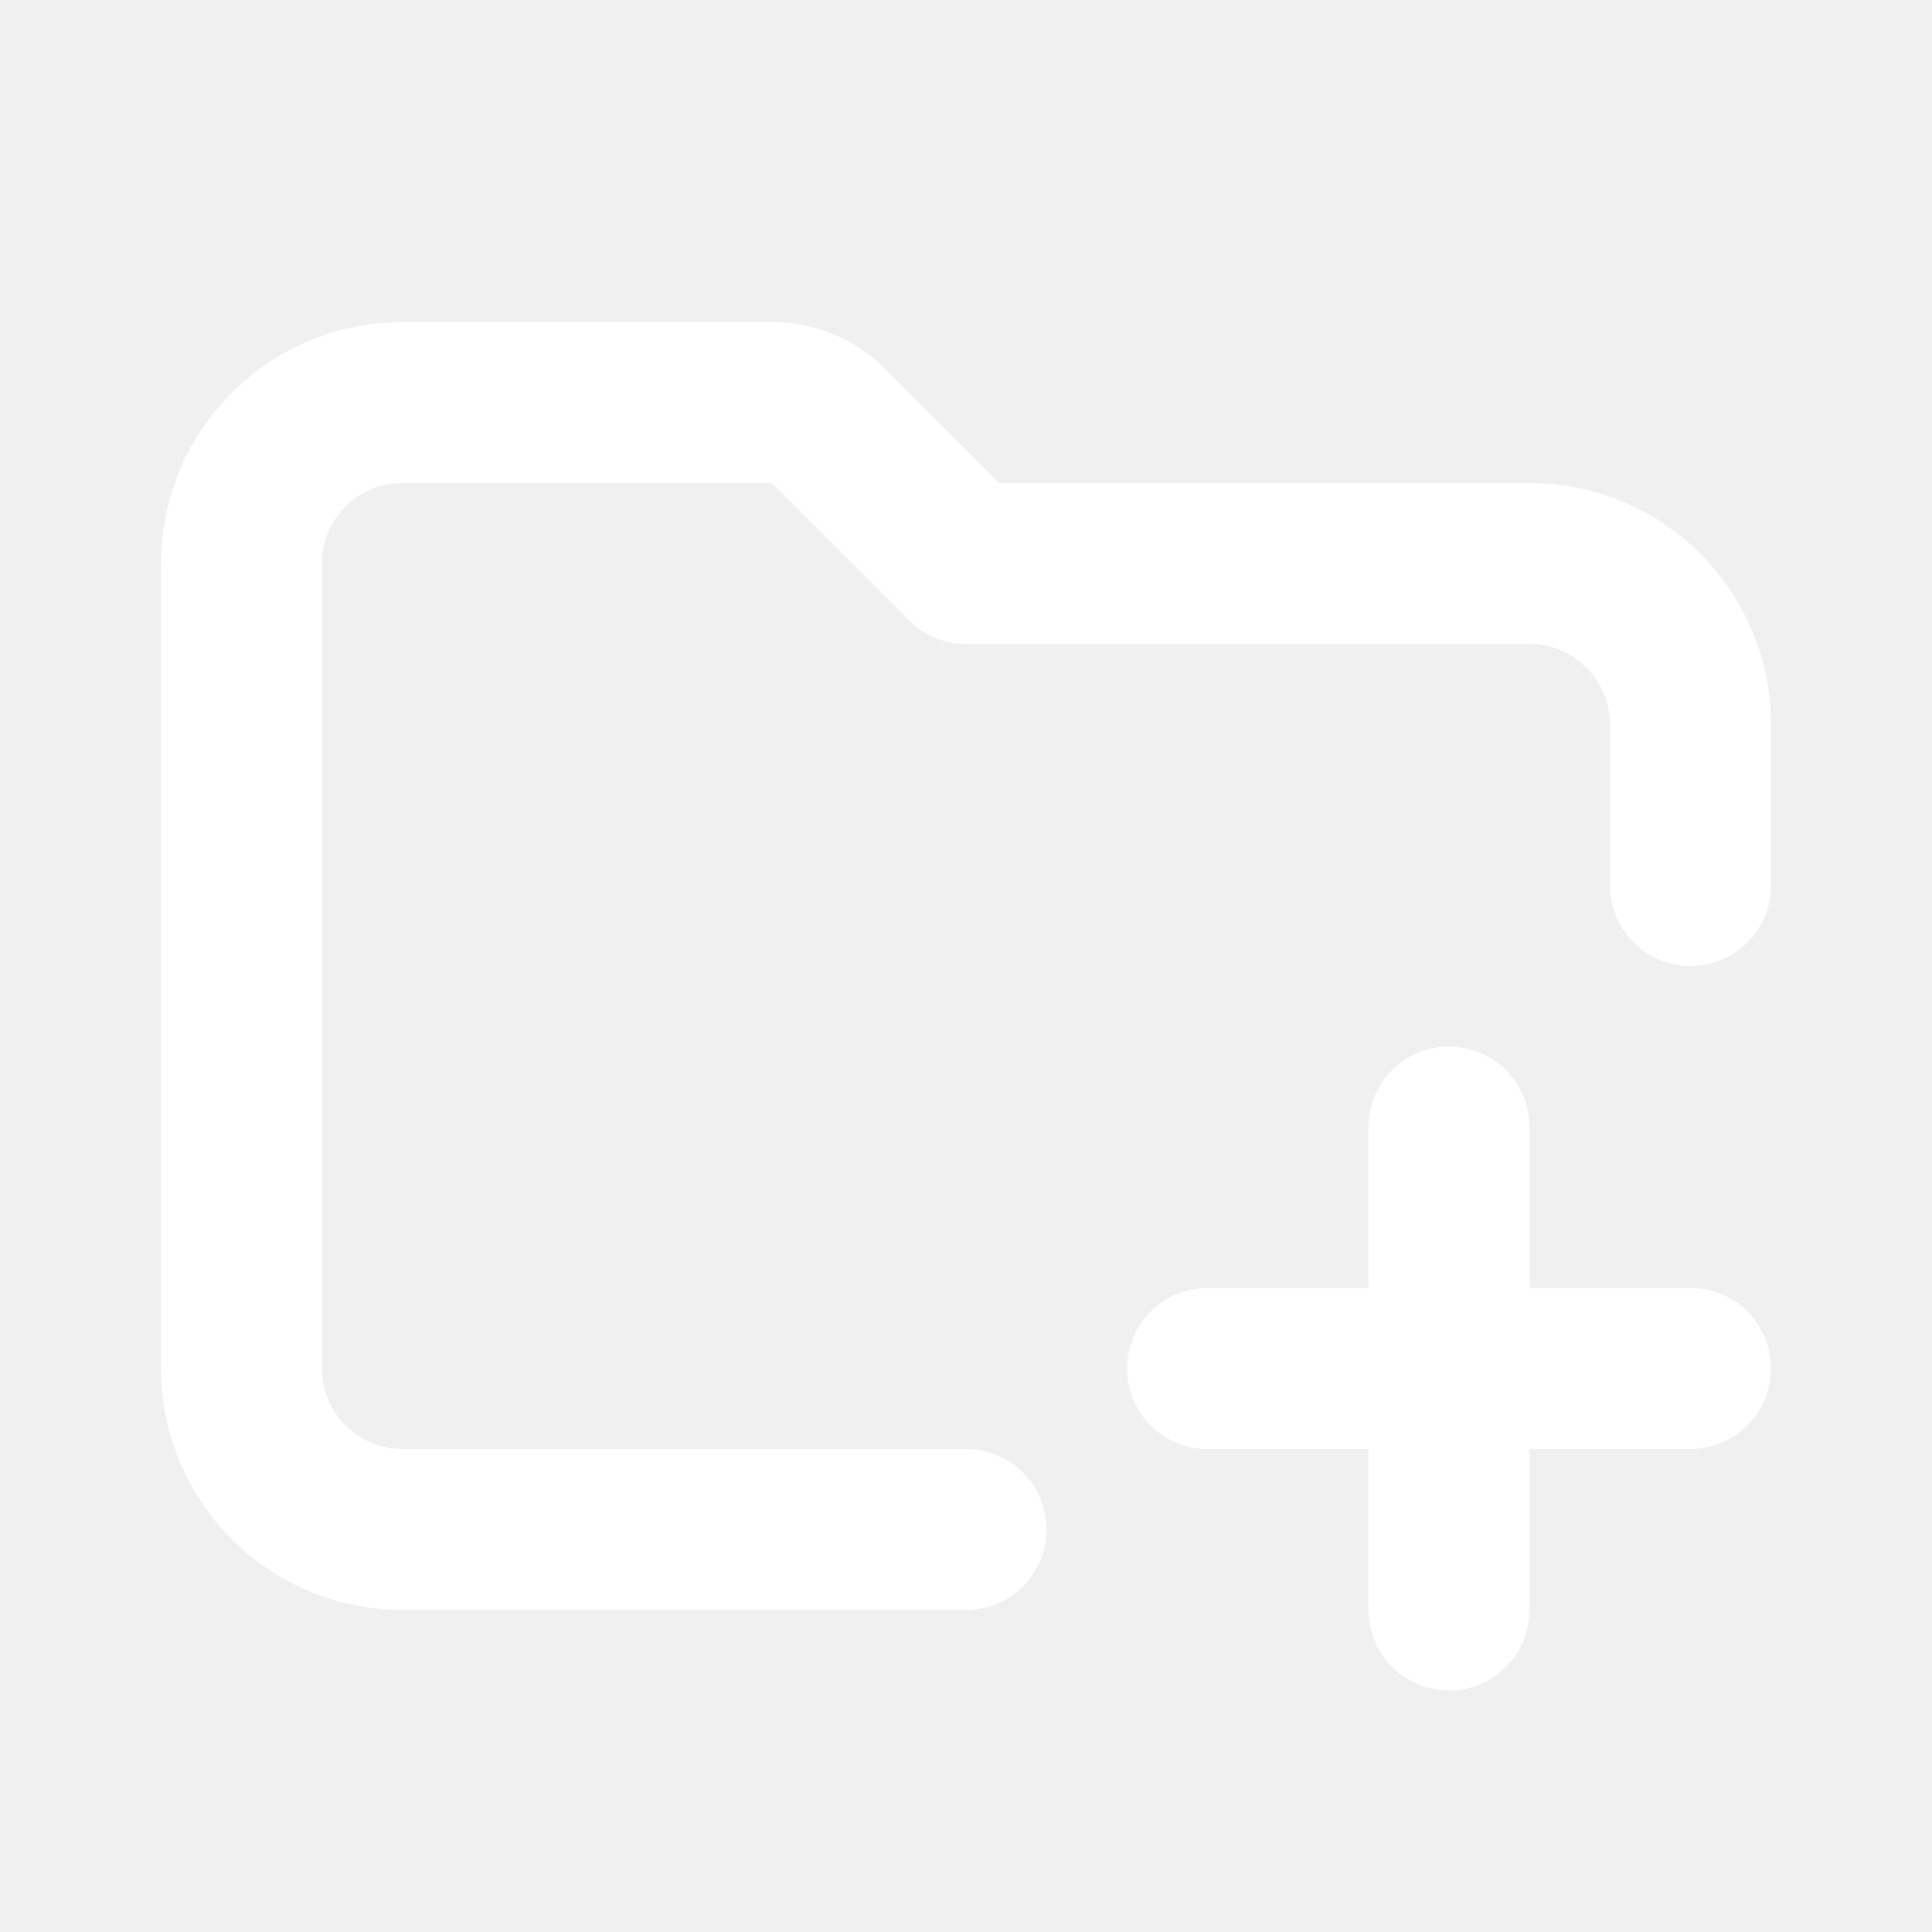
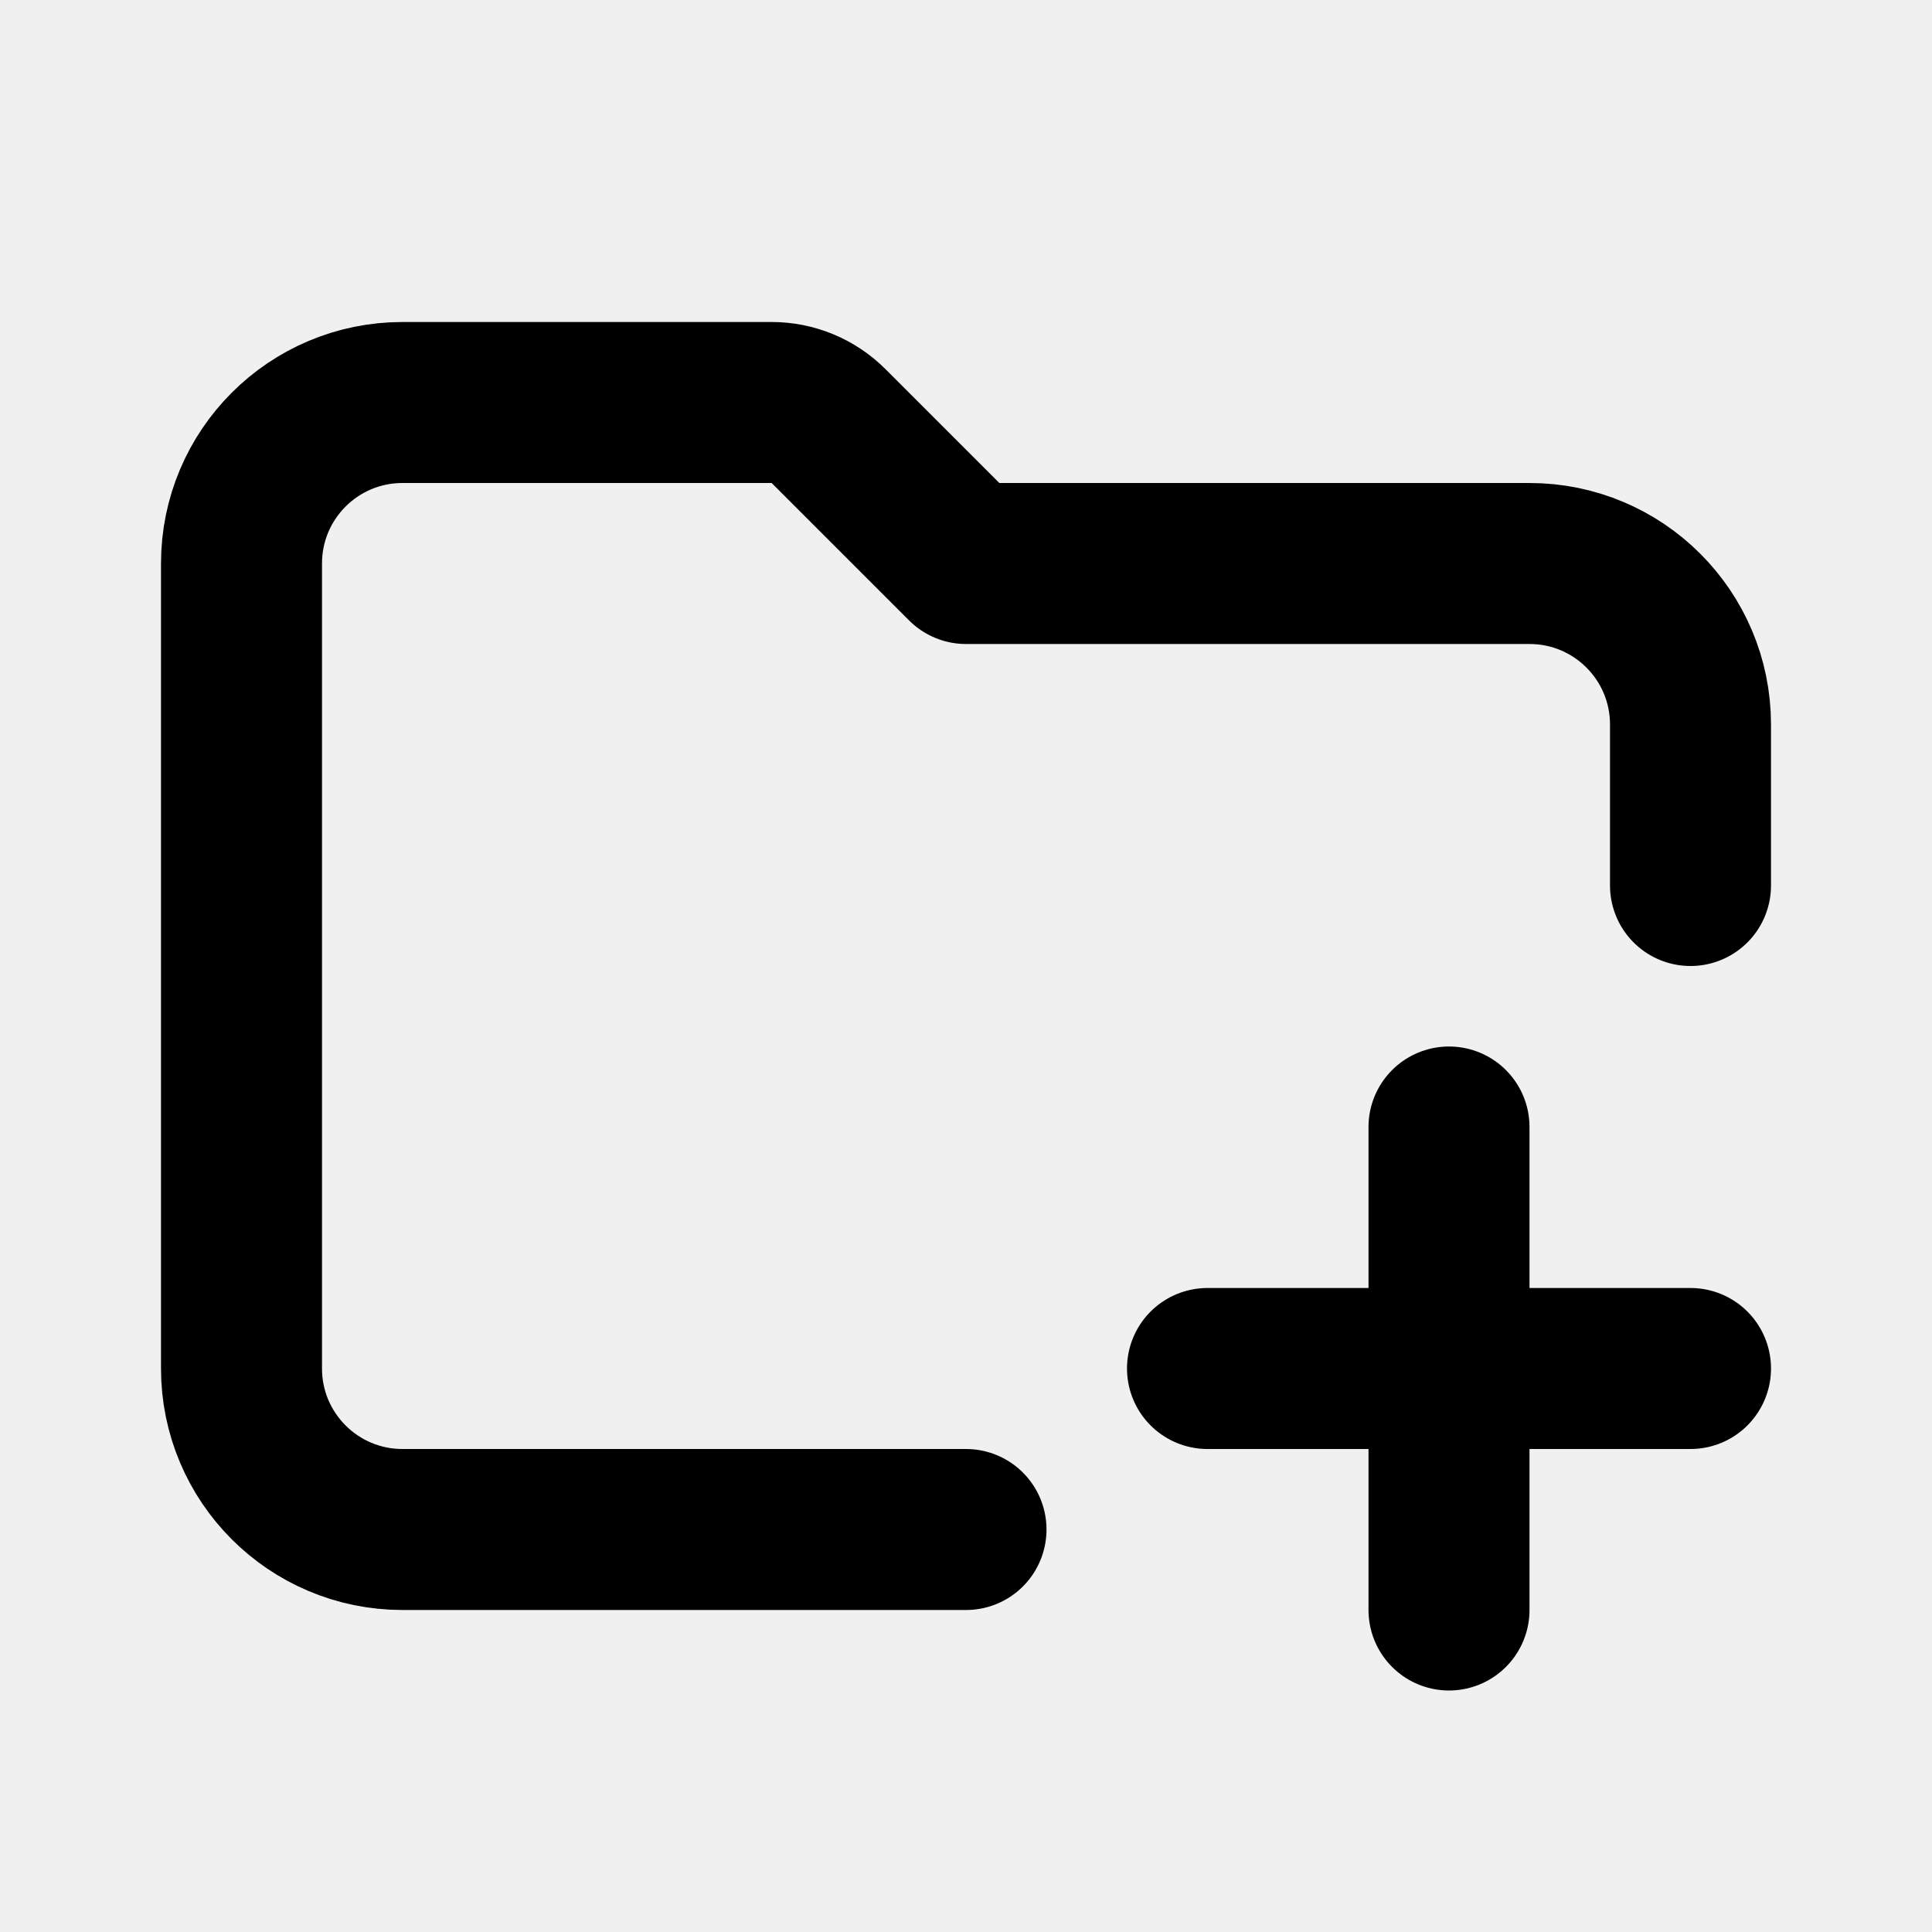
<svg xmlns="http://www.w3.org/2000/svg" width="800px" height="800px" viewBox="0 0 24 24" fill="none">
-   <path d="M12 19H5C3.895 19 3 18.105 3 17V7C3 5.895 3.895 5 5 5H9.586C9.851 5 10.105 5.105 10.293 5.293L12 7H19C20.105 7 21 7.895 21 9V11" stroke="white" stroke-width="2" stroke-linecap="round" stroke-linejoin="round" />
-   <path d="M18 14V17M18 20V17M18 17H15M18 17H21" stroke="white" stroke-width="2" stroke-linecap="round" stroke-linejoin="round" />
+   <path d="M12 19H5C3.895 19 3 18.105 3 17V7C3 5.895 3.895 5 5 5H9.586C9.851 5 10.105 5.105 10.293 5.293L12 7H19C20.105 7 21 7.895 21 9V11" stroke="currentColor" stroke-width="2" stroke-linecap="round" stroke-linejoin="round" />
+   <path d="M18 14V17M18 20V17M18 17H15M18 17H21" stroke="currentColor" stroke-width="2" stroke-linecap="round" stroke-linejoin="round" />
</svg>
